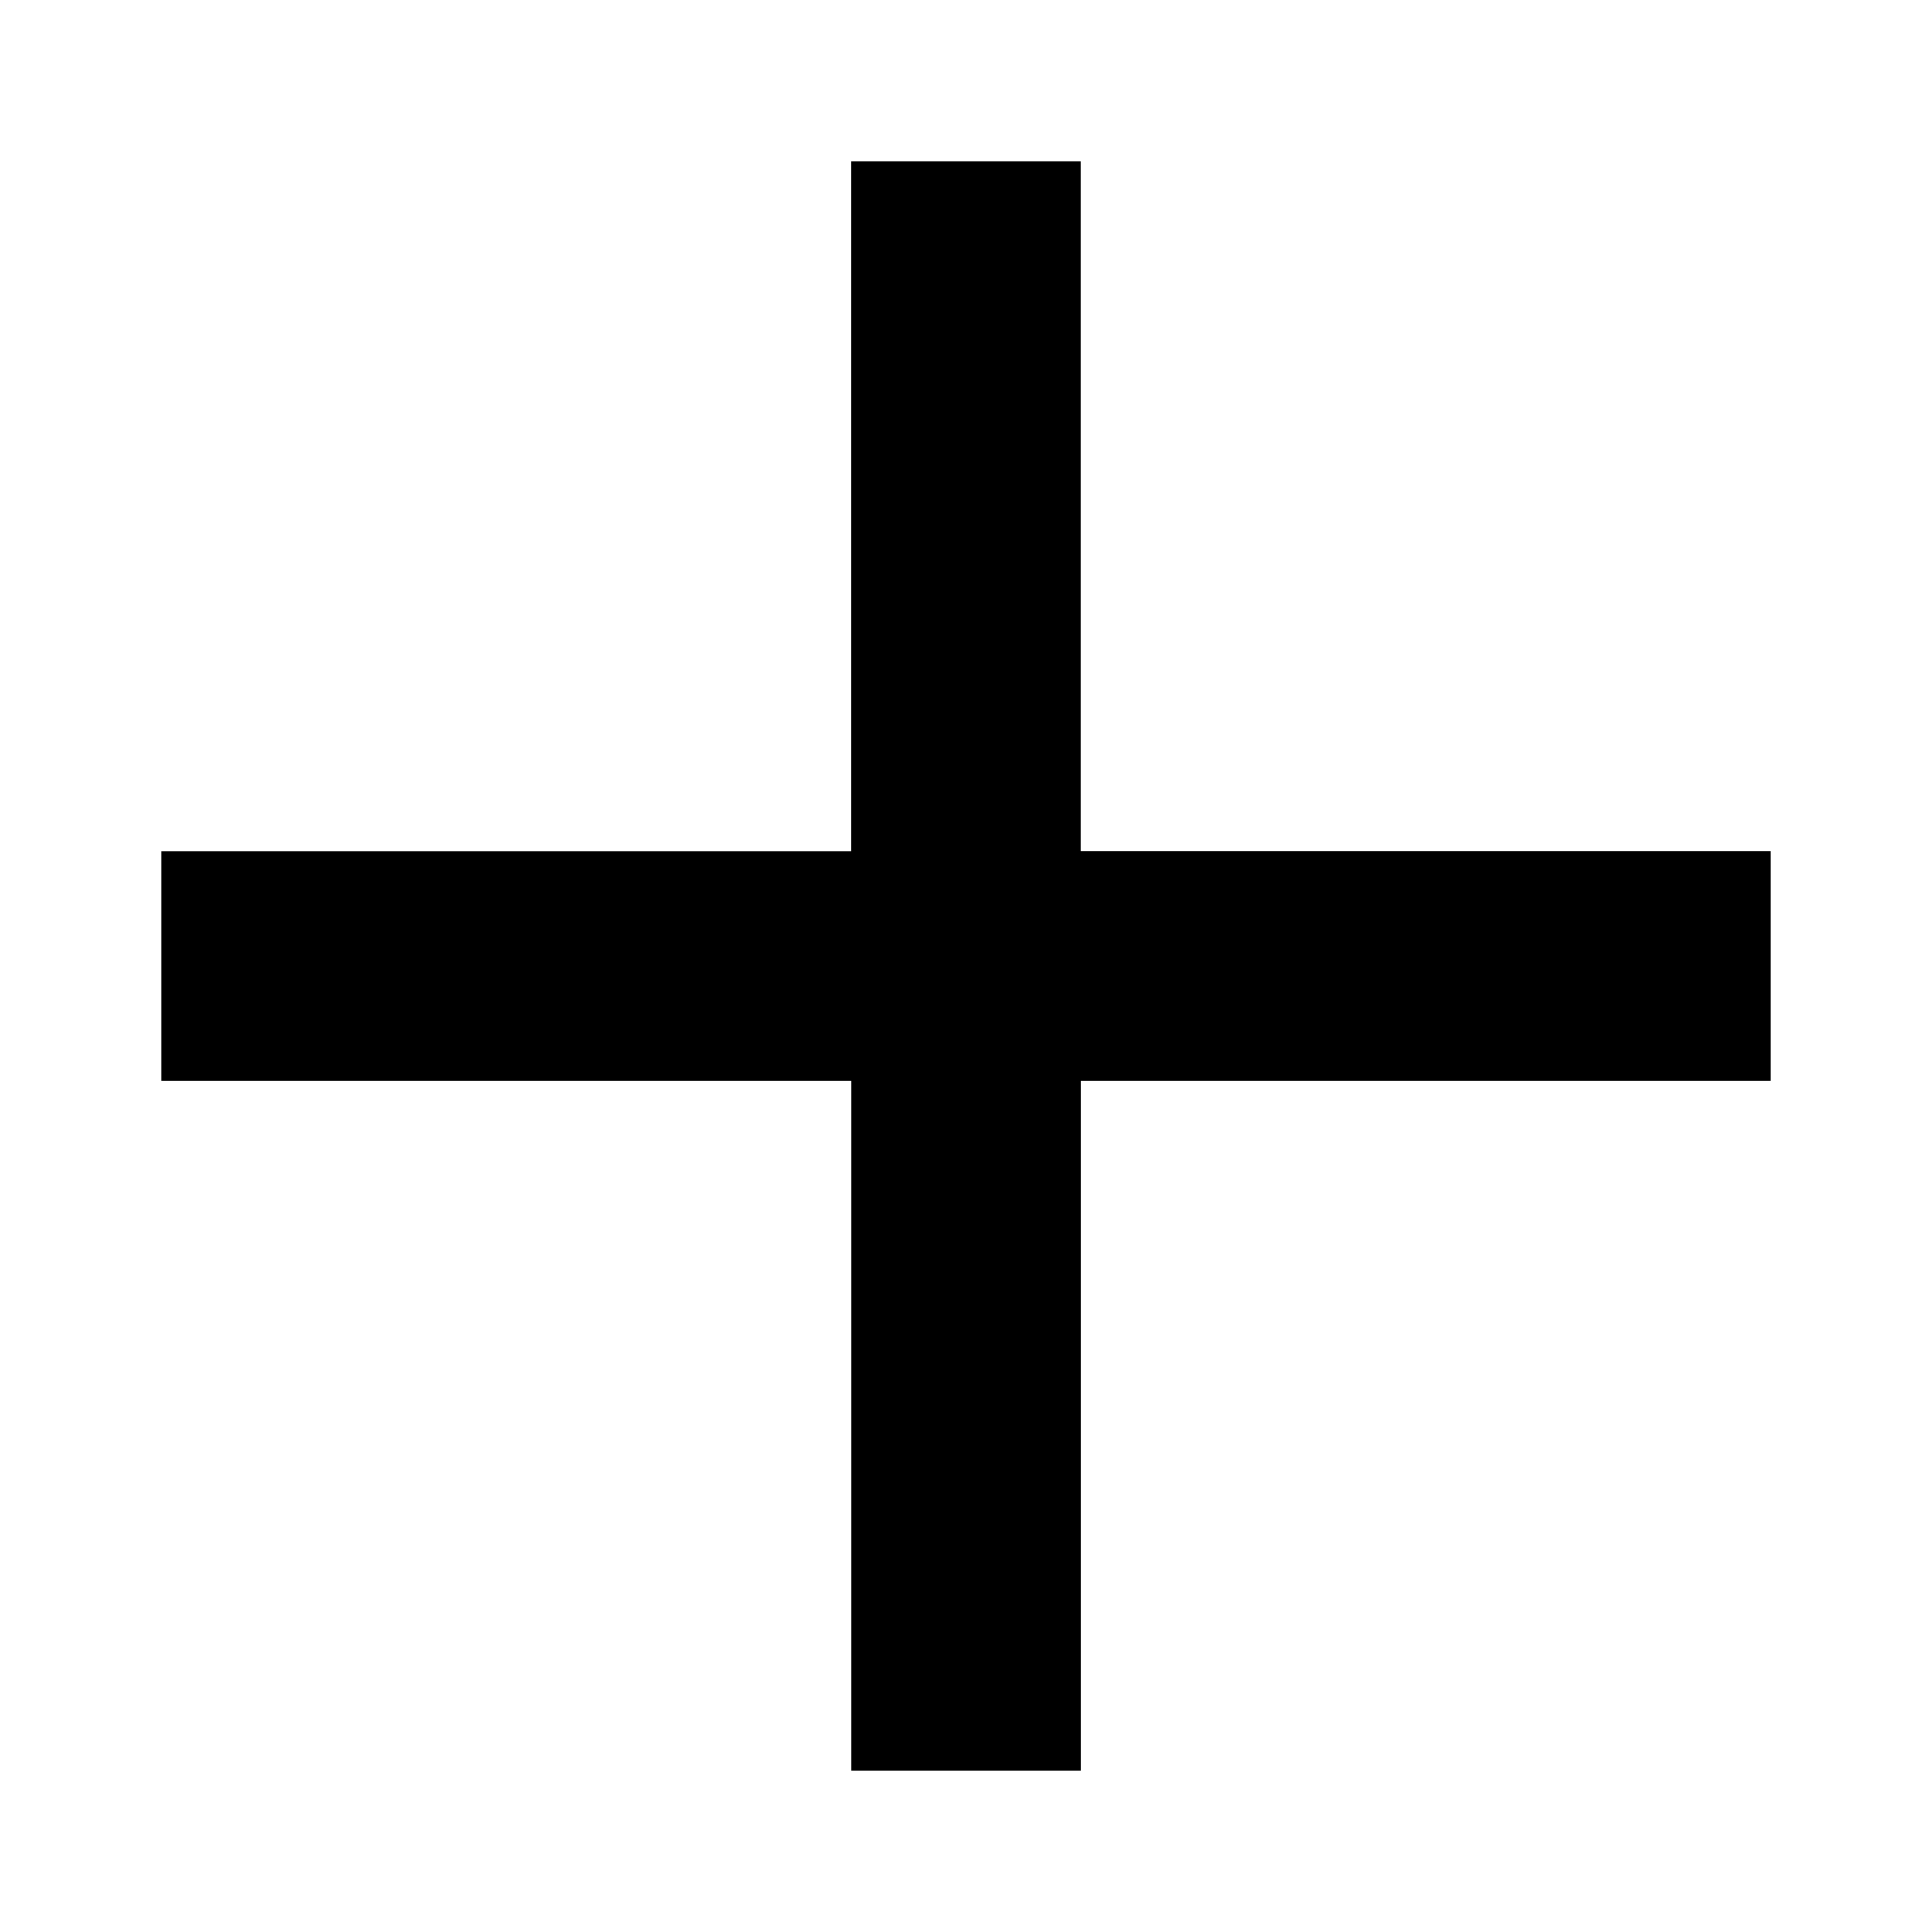
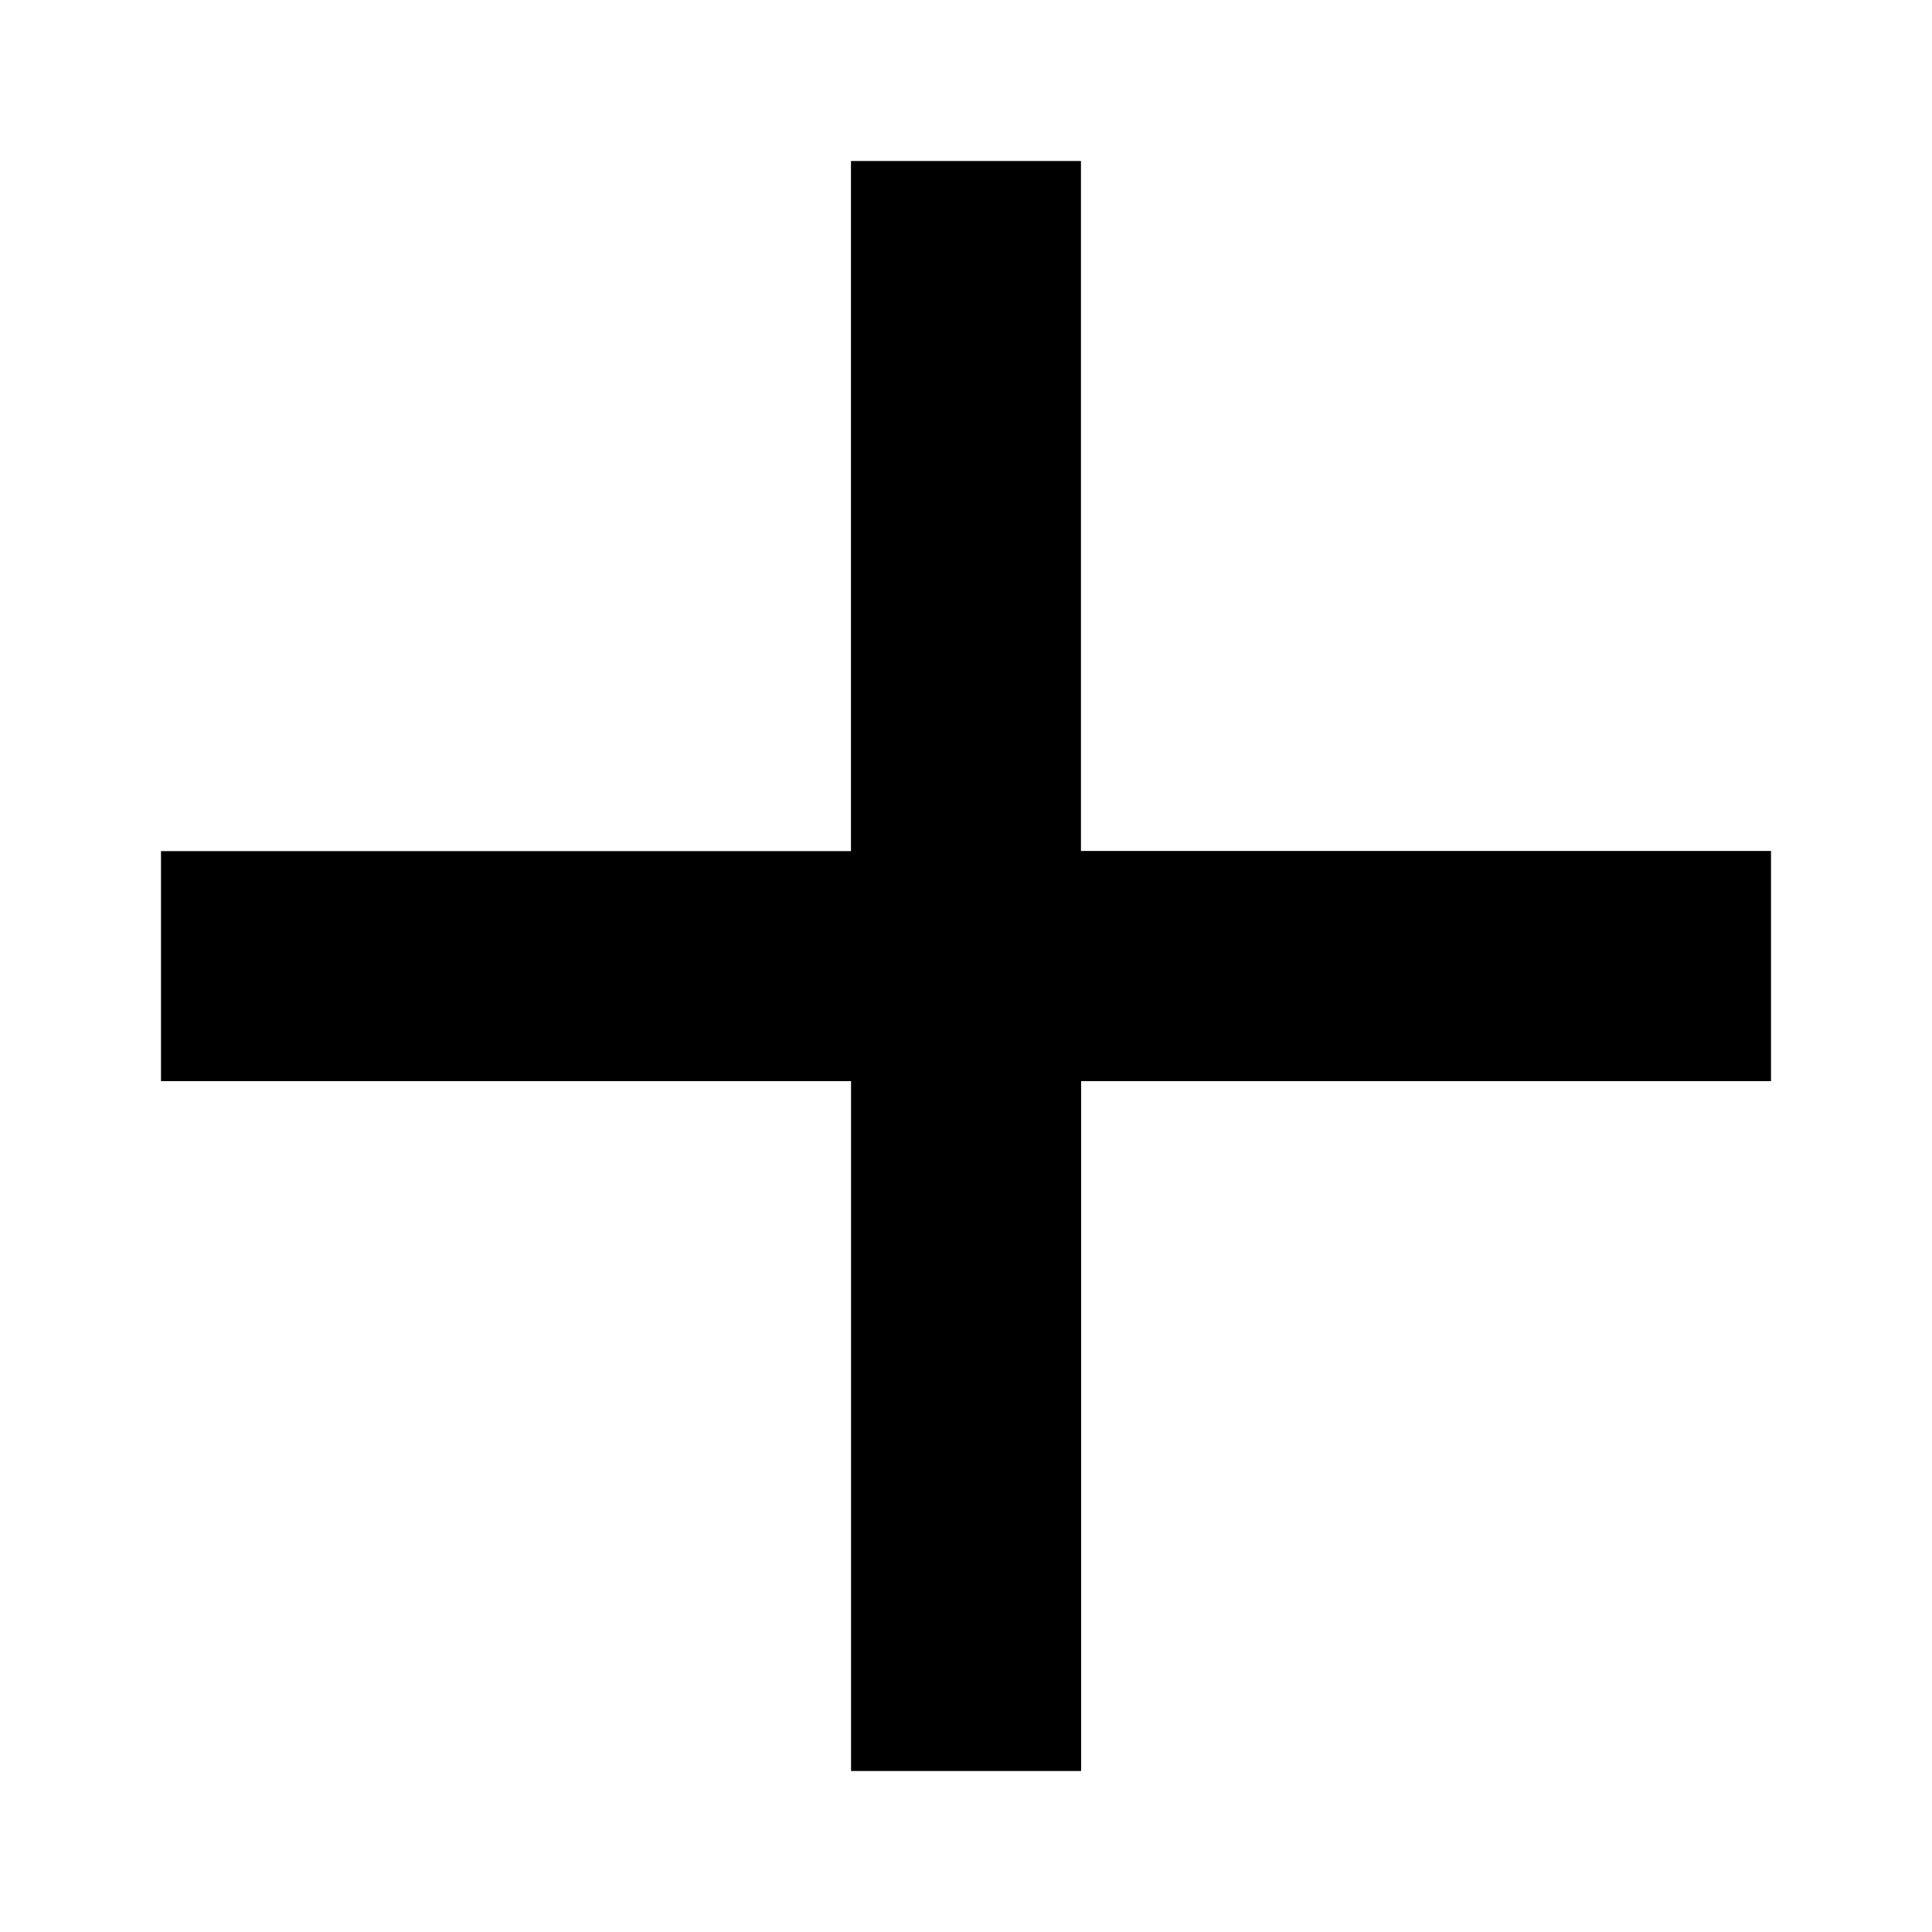
- <svg xmlns="http://www.w3.org/2000/svg" version="1.1" id="icon_plus" x="0px" y="0px" width="24px" height="24px" viewBox="0 0 24 24" enable-background="new 0 0 24 24" xml:space="preserve">
-   <path d="M22,13.429h-8.571V22h-2.857v-8.571H2v-2.857h8.571V2h2.857v8.571H22V13.429z" />
+ <svg xmlns="http://www.w3.org/2000/svg" version="1.1" id="master" x="0px" y="0px" width="24px" height="24px" viewBox="0 0 24 24" enable-background="new 0 0 24 24" xml:space="preserve">
+   <path d="M22,13.43h-8.57V22h-2.858v-8.57H2v-2.857h8.571V2h2.857v8.571H22V13.43z" />
</svg>
